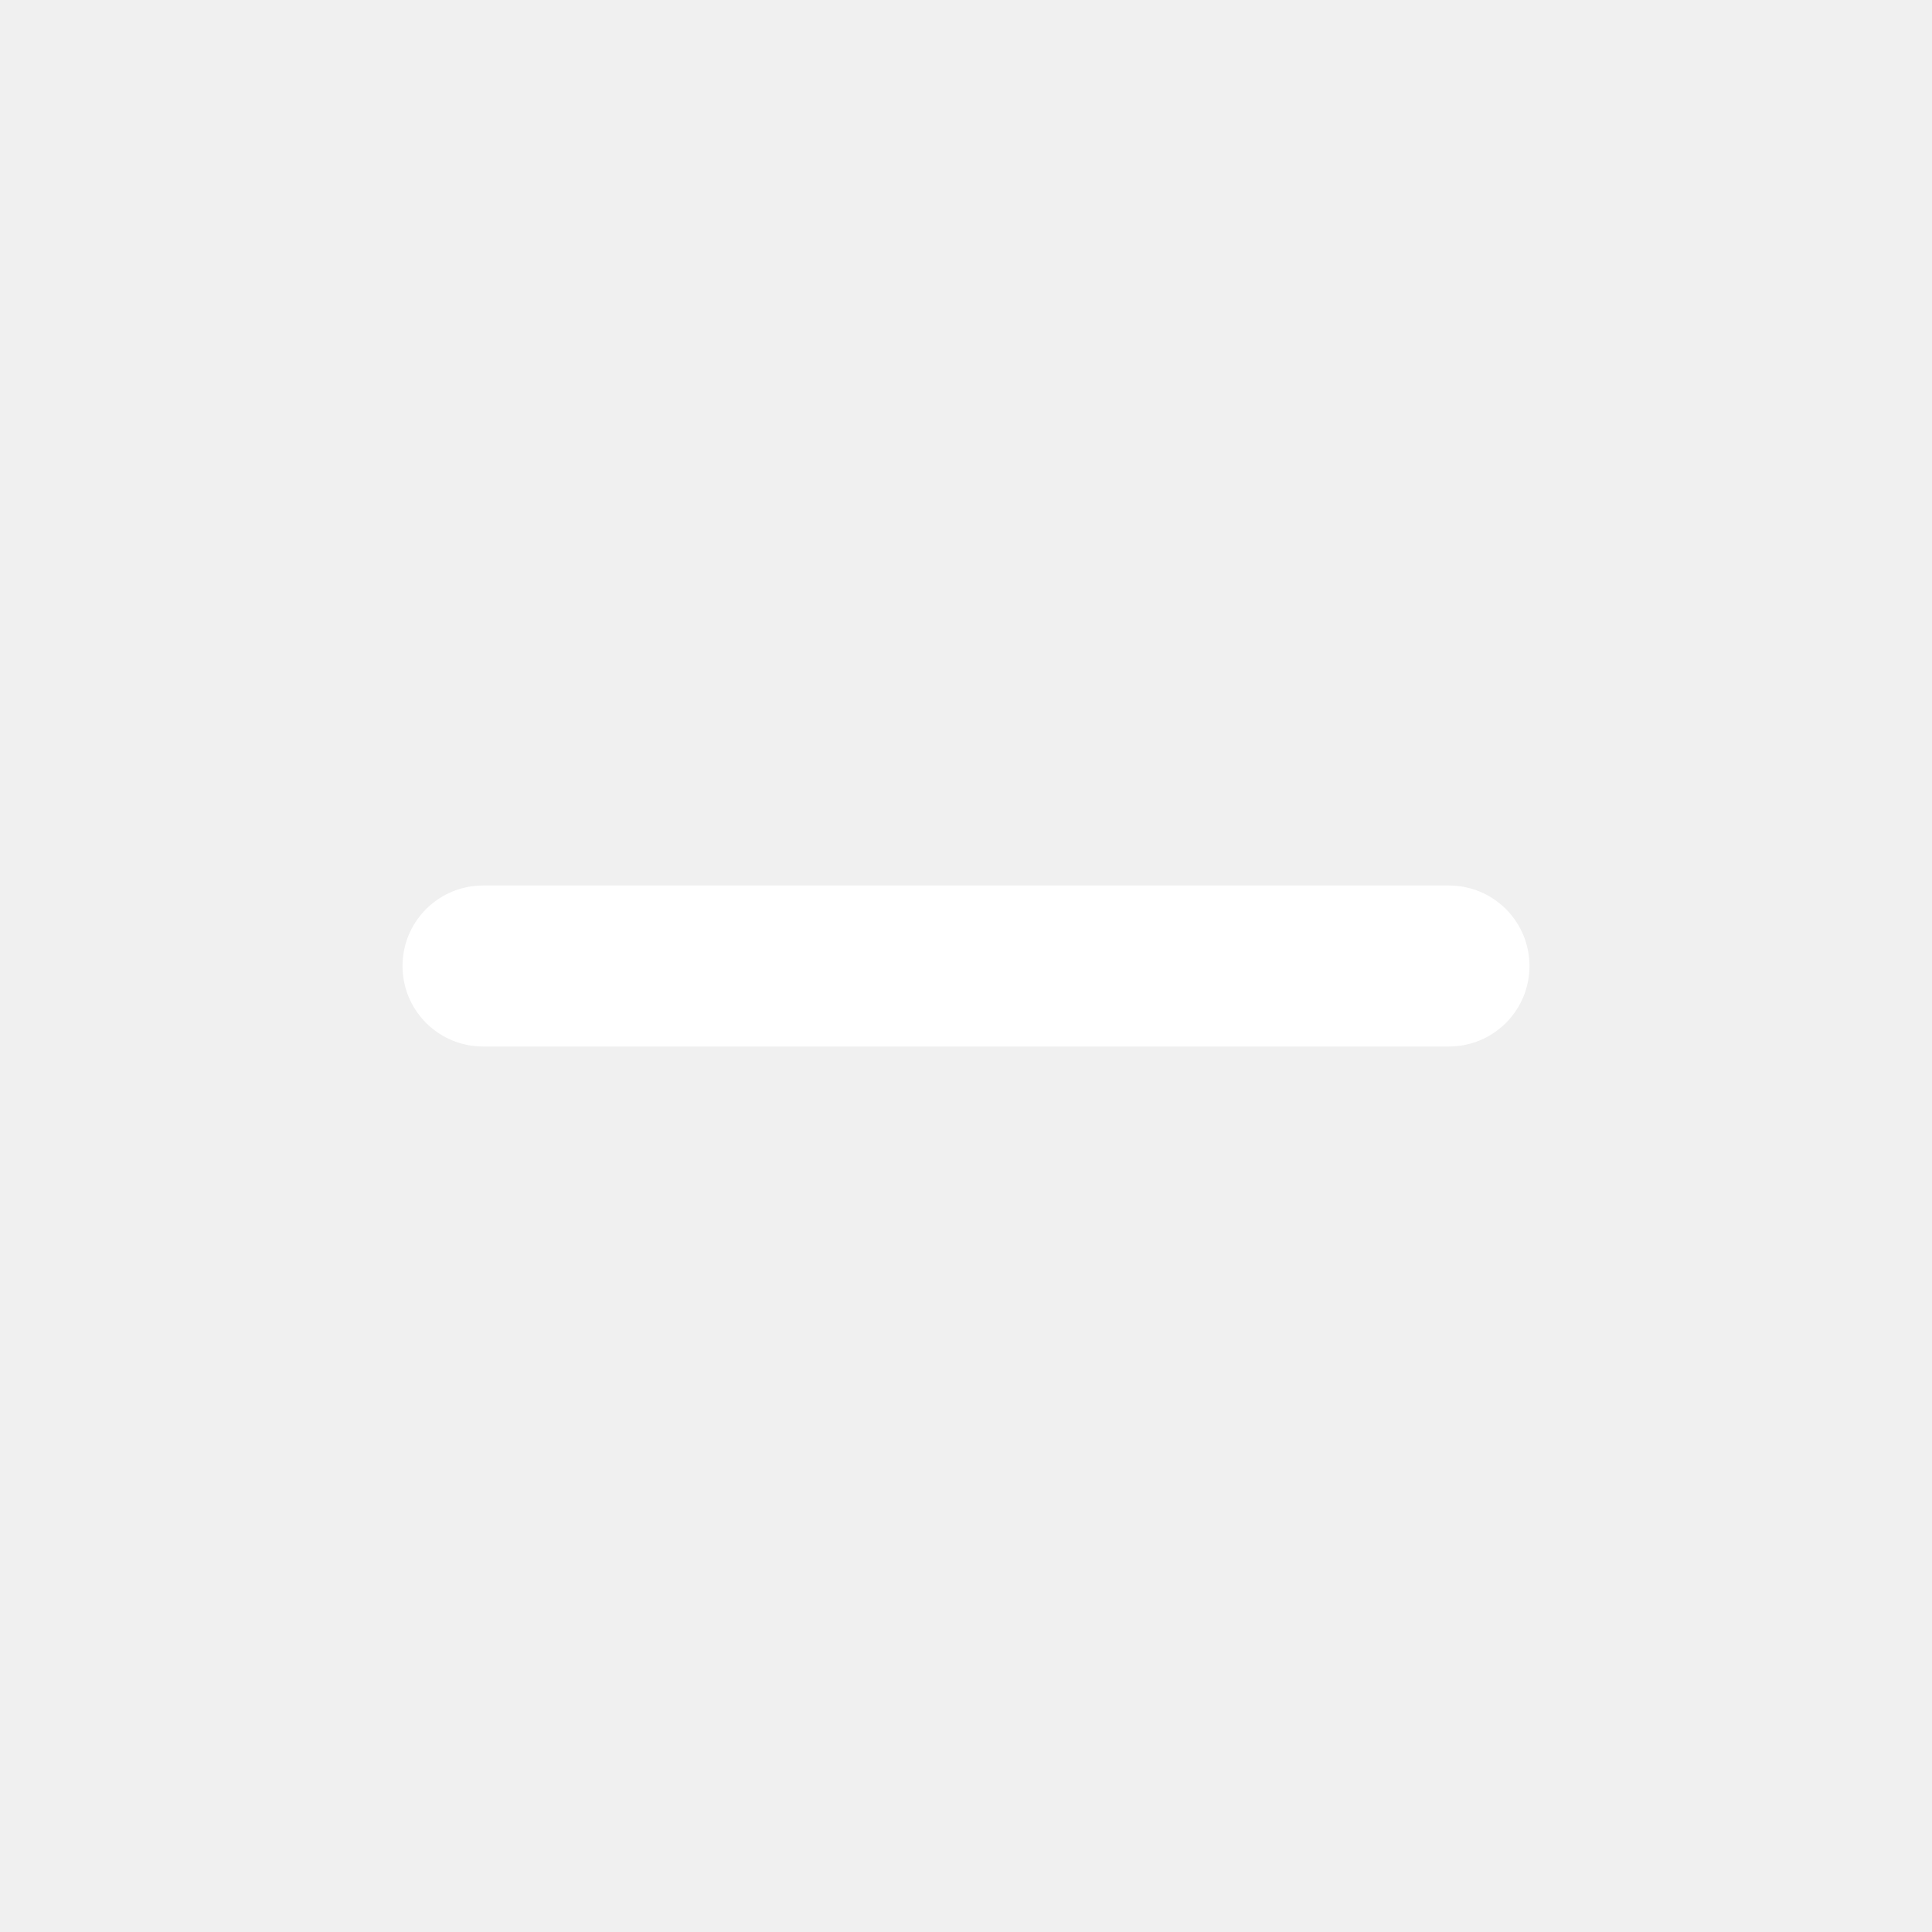
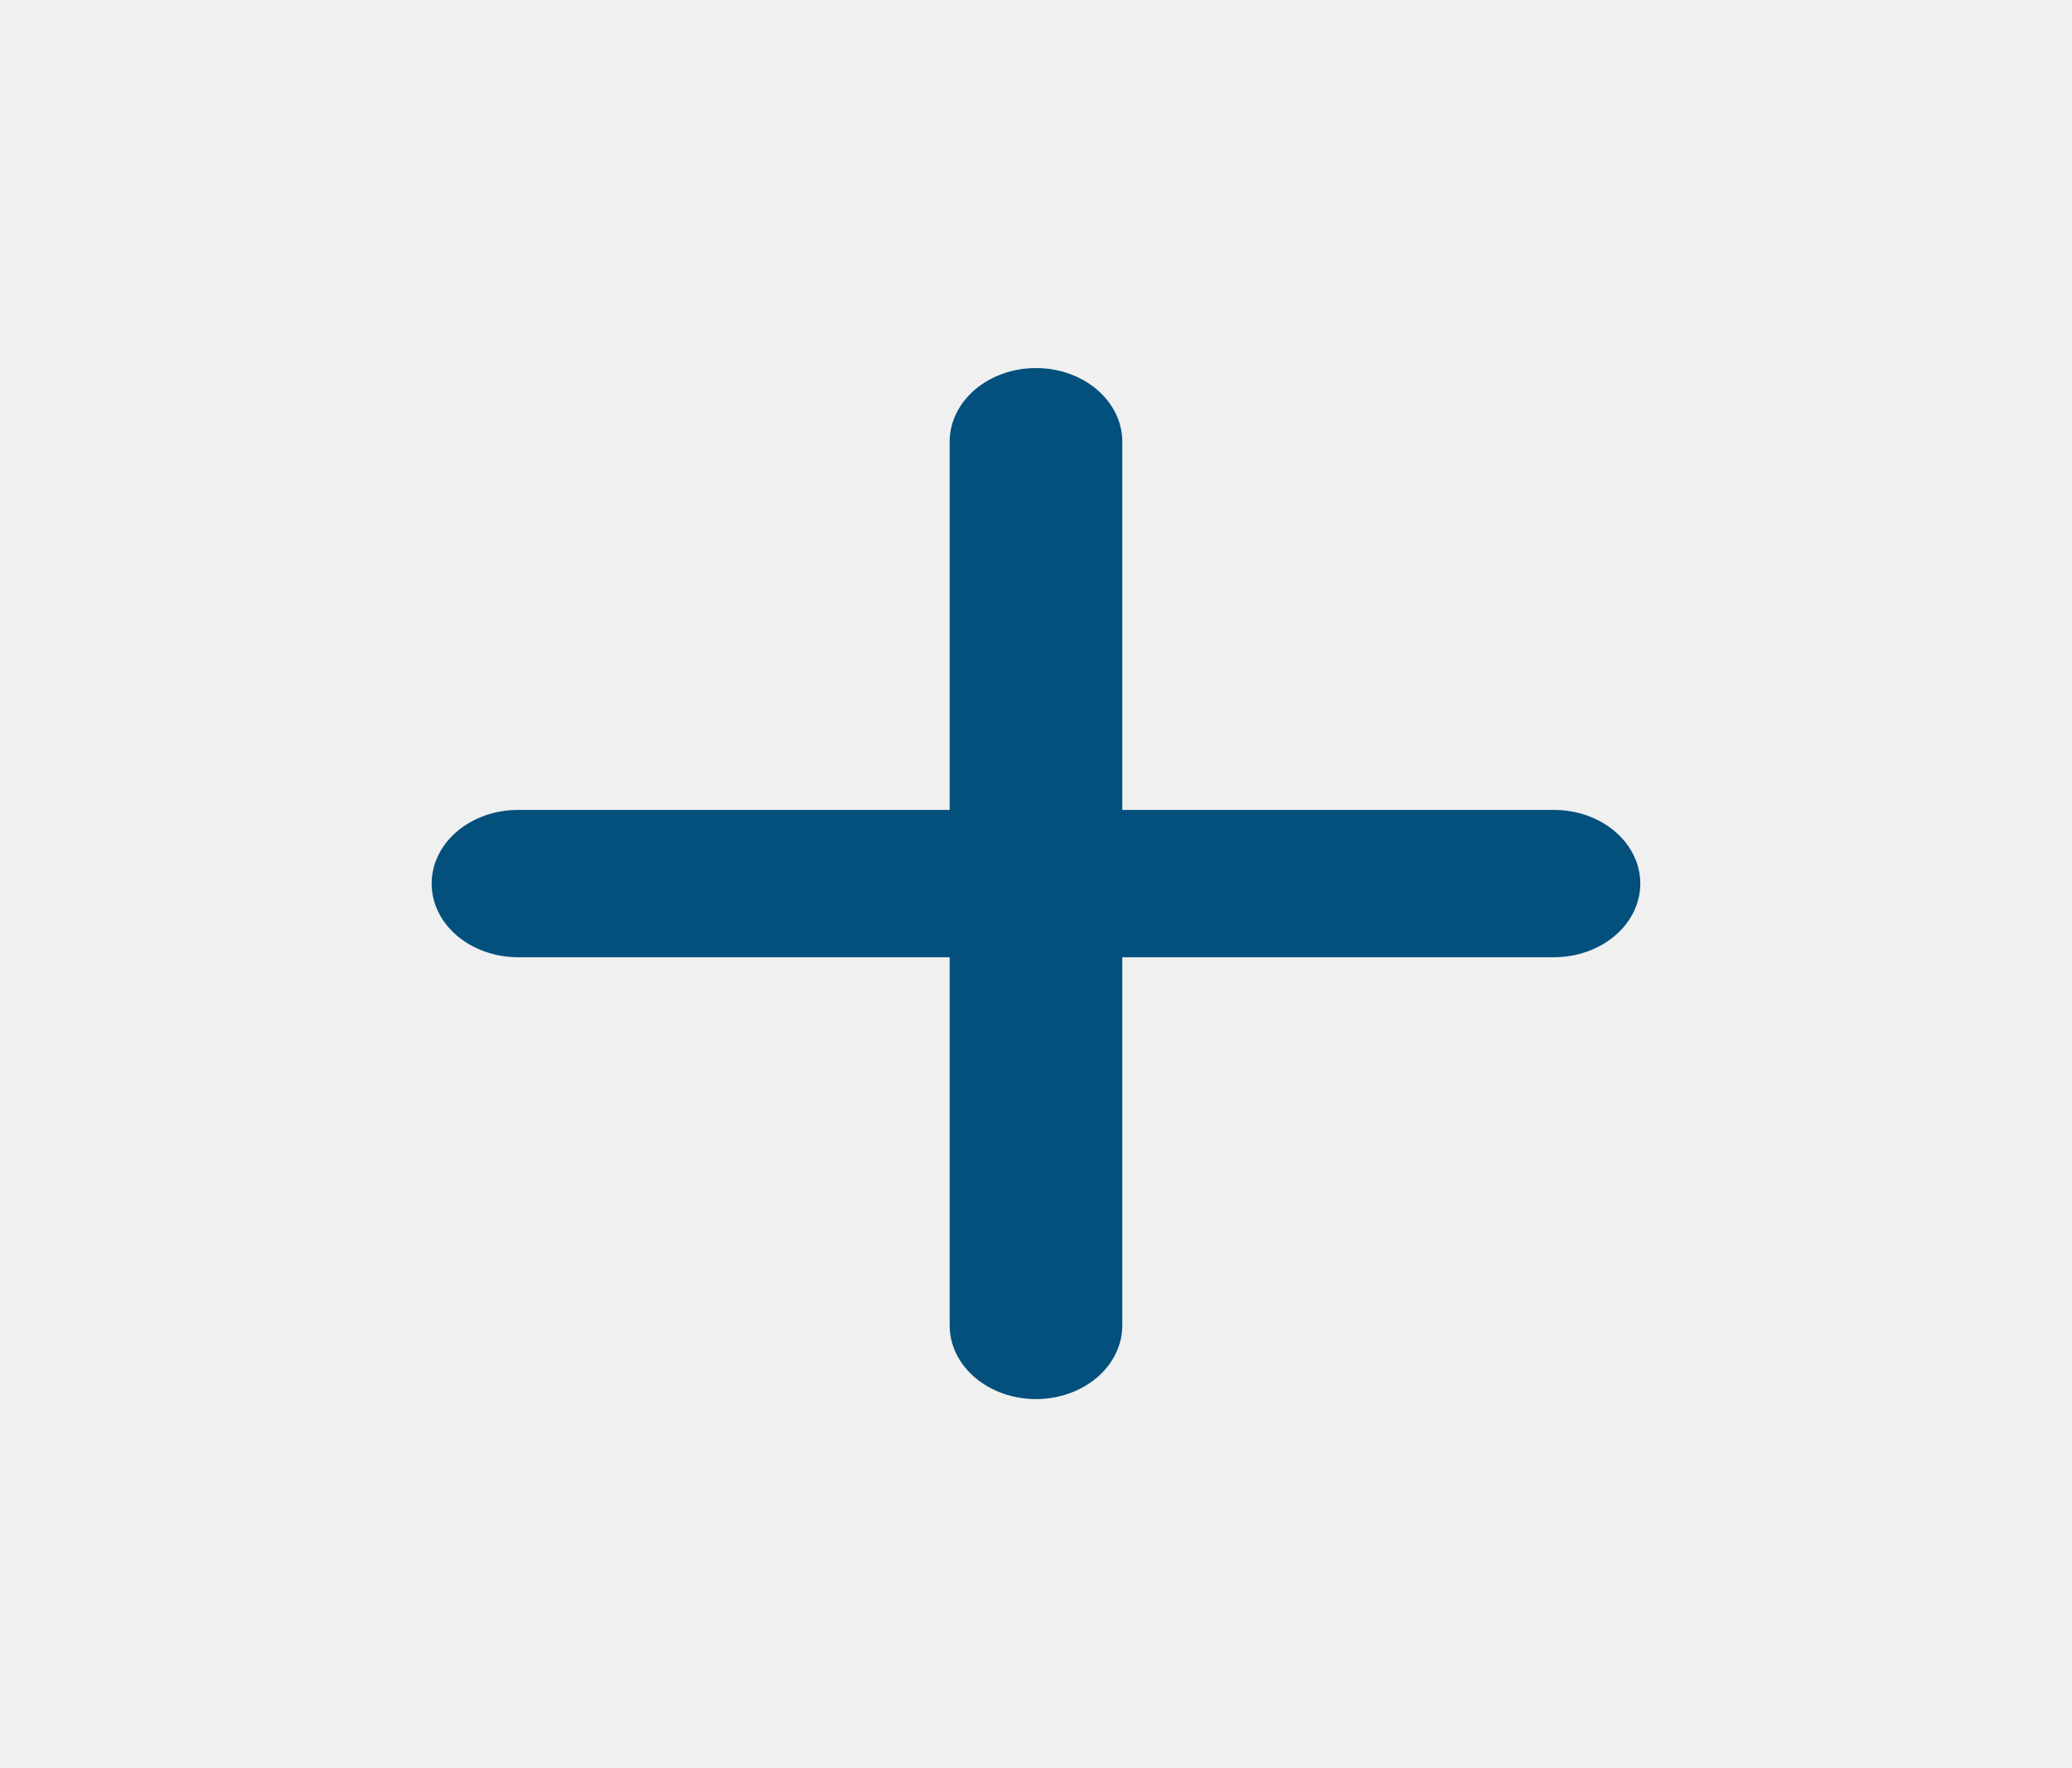
- <svg xmlns="http://www.w3.org/2000/svg" width="20px" height="20px" viewBox="0 0 24 24" fill="none">
-   <path d="M6 12L18 12" stroke="#ffffff" stroke-width="2" stroke-linecap="round" stroke-linejoin="round" />
+ <svg xmlns="http://www.w3.org/2000/svg" width="34" height="29" viewBox="0 0 34 29" fill="none">
+   <path d="M25.5 15.706H18.416V21.747C18.416 22.068 18.267 22.375 18.001 22.602C17.736 22.828 17.375 22.956 17 22.956C16.624 22.956 16.264 22.828 15.998 22.602C15.732 22.375 15.583 22.068 15.583 21.747V15.706H8.5C8.124 15.706 7.764 15.578 7.498 15.352C7.232 15.125 7.083 14.818 7.083 14.497C7.083 14.177 7.232 13.87 7.498 13.643C7.764 13.416 8.124 13.289 8.5 13.289H15.583V7.247C15.583 6.927 15.732 6.62 15.998 6.393C16.264 6.166 16.624 6.039 17 6.039C17.375 6.039 17.736 6.166 18.001 6.393C18.267 6.62 18.416 6.927 18.416 7.247V13.289H25.5C25.875 13.289 26.236 13.416 26.501 13.643C26.767 13.87 26.916 14.177 26.916 14.497C26.916 14.818 26.767 15.125 26.501 15.352C26.236 15.578 25.875 15.706 25.5 15.706Z" fill="#03507D" />
</svg>
